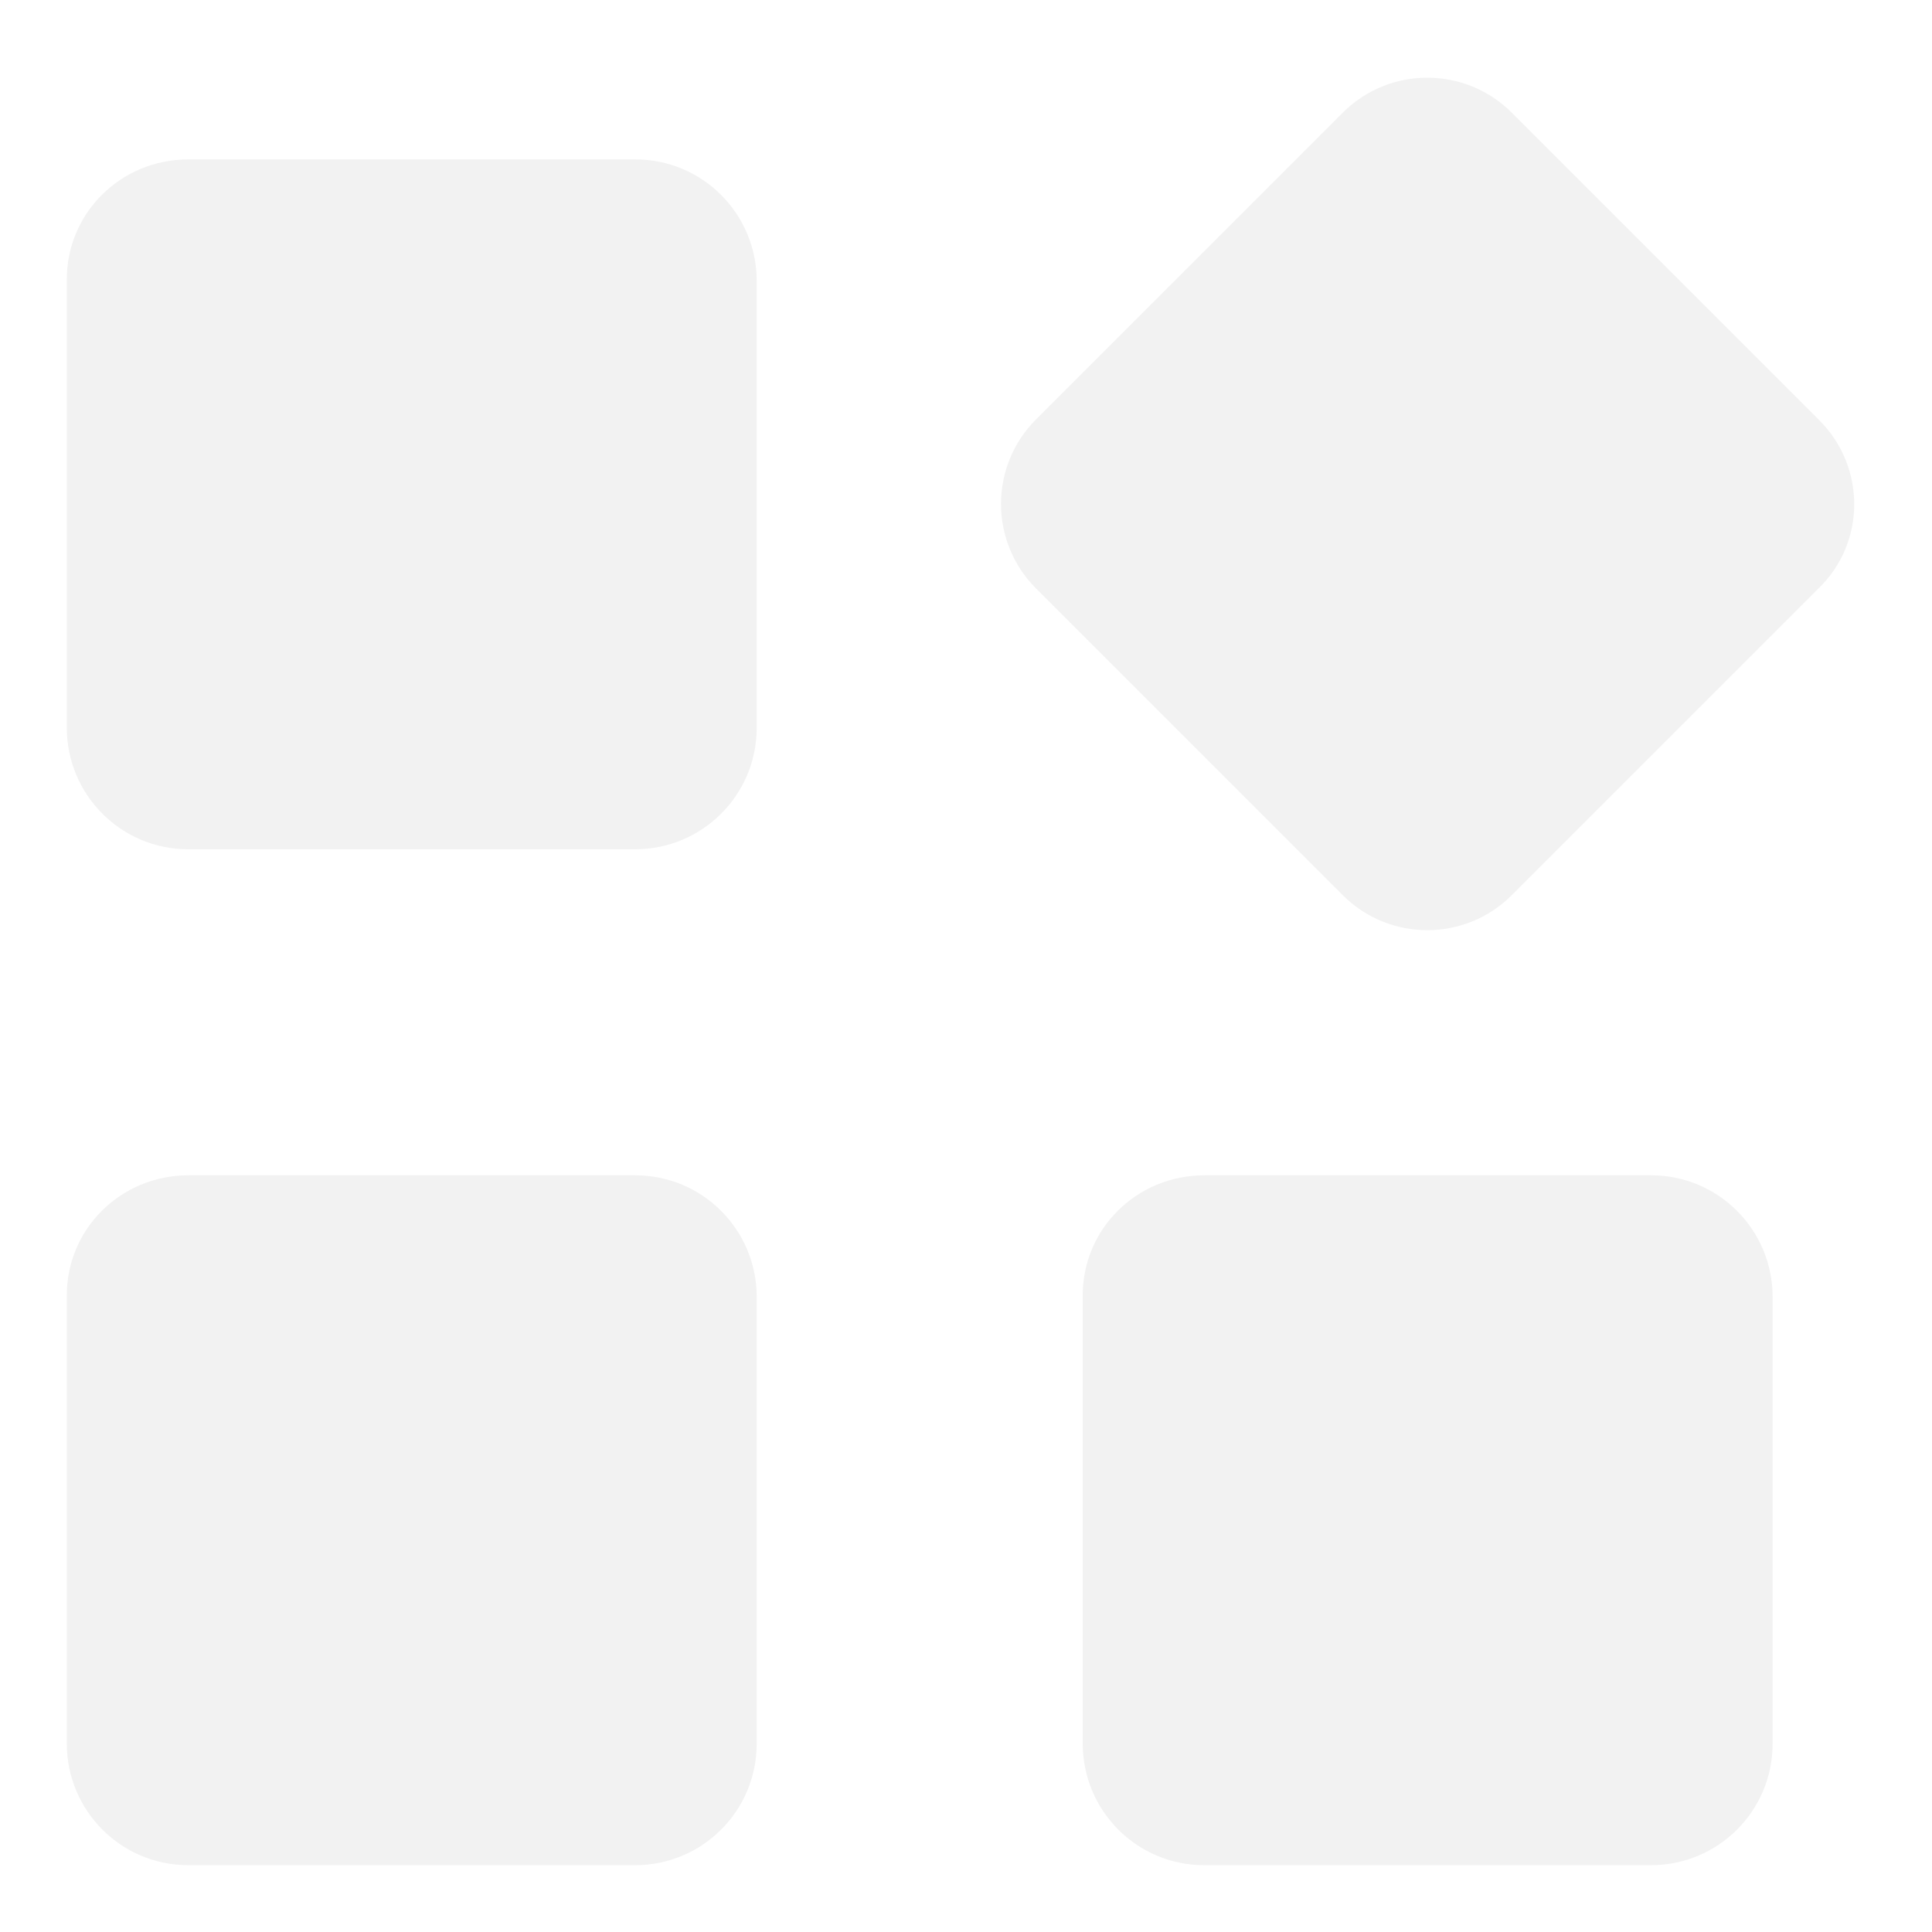
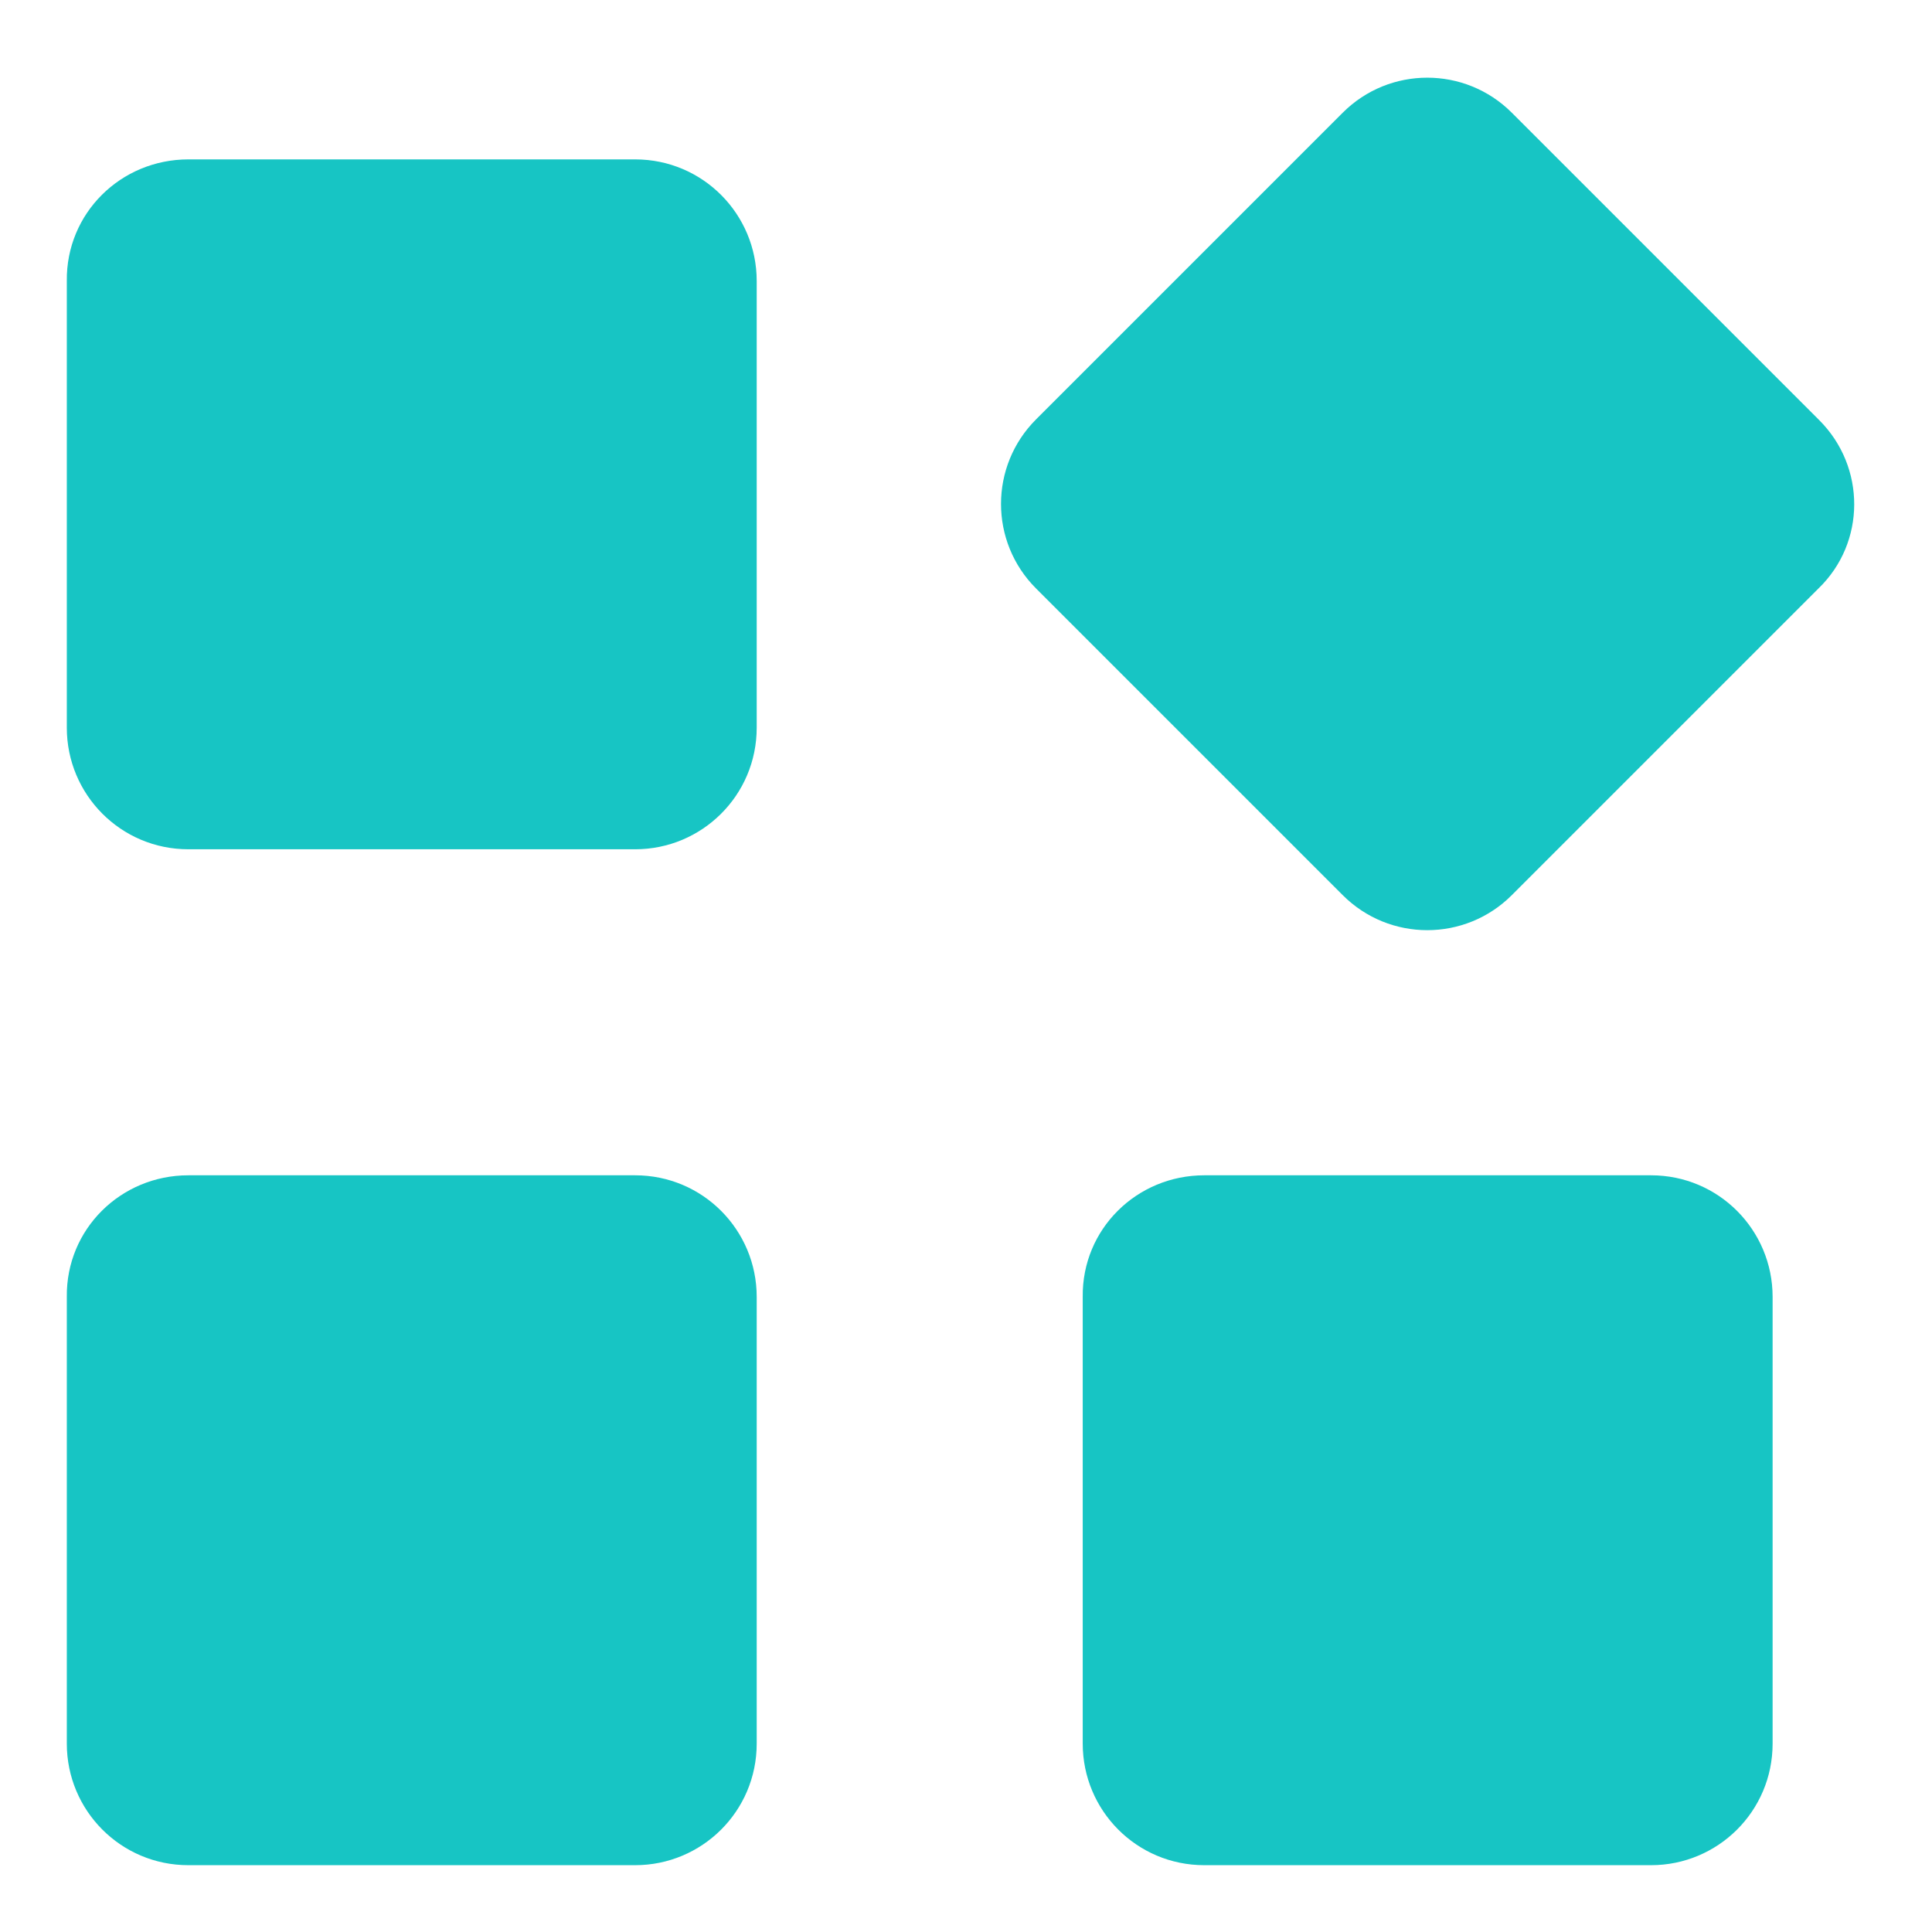
<svg xmlns="http://www.w3.org/2000/svg" version="1.1" id="Camada_1" x="0px" y="0px" viewBox="0 0 24 24" style="enable-background:new 0 0 24 24;" xml:space="preserve">
  <style type="text/css">
- 	.st0{fill:#f2f2f2;}
+ 	.st0{fill:#17c5c4;}
</style>
  <g>
    <path class="st0" d="M411.32,338.49h5.55c0.84,0,1.51,0.68,1.51,1.51v5.55c0,0.84-0.68,1.51-1.51,1.51h-5.55   c-0.84,0-1.51-0.68-1.51-1.51V340C409.8,339.16,410.48,338.49,411.32,338.49z" />
    <path class="st0" d="M431.58,341.73l-3.81-3.81c-0.58-0.58-1.52-0.58-2.1,0l-3.81,3.81c-0.58,0.58-0.58,1.52,0,2.1l3.81,3.81   c0.58,0.58,1.52,0.58,2.1,0l3.81-3.81C432.16,343.25,432.16,342.31,431.58,341.73z" />
    <path class="st0" d="M423.94,351.1h5.55c0.84,0,1.51,0.68,1.51,1.51v5.55c0,0.84-0.68,1.51-1.51,1.51h-5.55   c-0.84,0-1.51-0.68-1.51-1.51v-5.55C422.42,351.78,423.1,351.1,423.94,351.1z" />
    <path class="st0" d="M411.32,351.1h5.55c0.84,0,1.51,0.68,1.51,1.51v5.55c0,0.84-0.68,1.51-1.51,1.51h-5.55   c-0.84,0-1.51-0.68-1.51-1.51v-5.55C409.8,351.78,410.48,351.1,411.32,351.1z" />
  </g>
  <g>
    <path class="st0" d="M2.34,1.98h5.55c0.84,0,1.51,0.68,1.51,1.51v5.55c0,0.84-0.68,1.51-1.51,1.51H2.34   c-0.84,0-1.51-0.68-1.51-1.51V3.49C0.82,2.65,1.5,1.98,2.34,1.98z" />
    <path class="st0" d="M22.6,5.22L18.78,1.4c-0.58-0.58-1.52-0.58-2.1,0l-3.81,3.81c-0.58,0.58-0.58,1.52,0,2.1l3.81,3.81   c0.58,0.58,1.52,0.58,2.1,0l3.81-3.81C23.18,6.74,23.18,5.8,22.6,5.22z" />
    <path class="st0" d="M14.96,14.6h5.55c0.84,0,1.51,0.68,1.51,1.51v5.55c0,0.84-0.68,1.51-1.51,1.51h-5.55   c-0.84,0-1.51-0.68-1.51-1.51v-5.55C13.44,15.27,14.12,14.6,14.96,14.6z" />
    <path class="st0" d="M2.34,14.6h5.55c0.84,0,1.51,0.68,1.51,1.51v5.55c0,0.84-0.68,1.51-1.51,1.51H2.34   c-0.84,0-1.51-0.68-1.51-1.51v-5.55C0.82,15.27,1.5,14.6,2.34,14.6z" />
  </g>
</svg>
